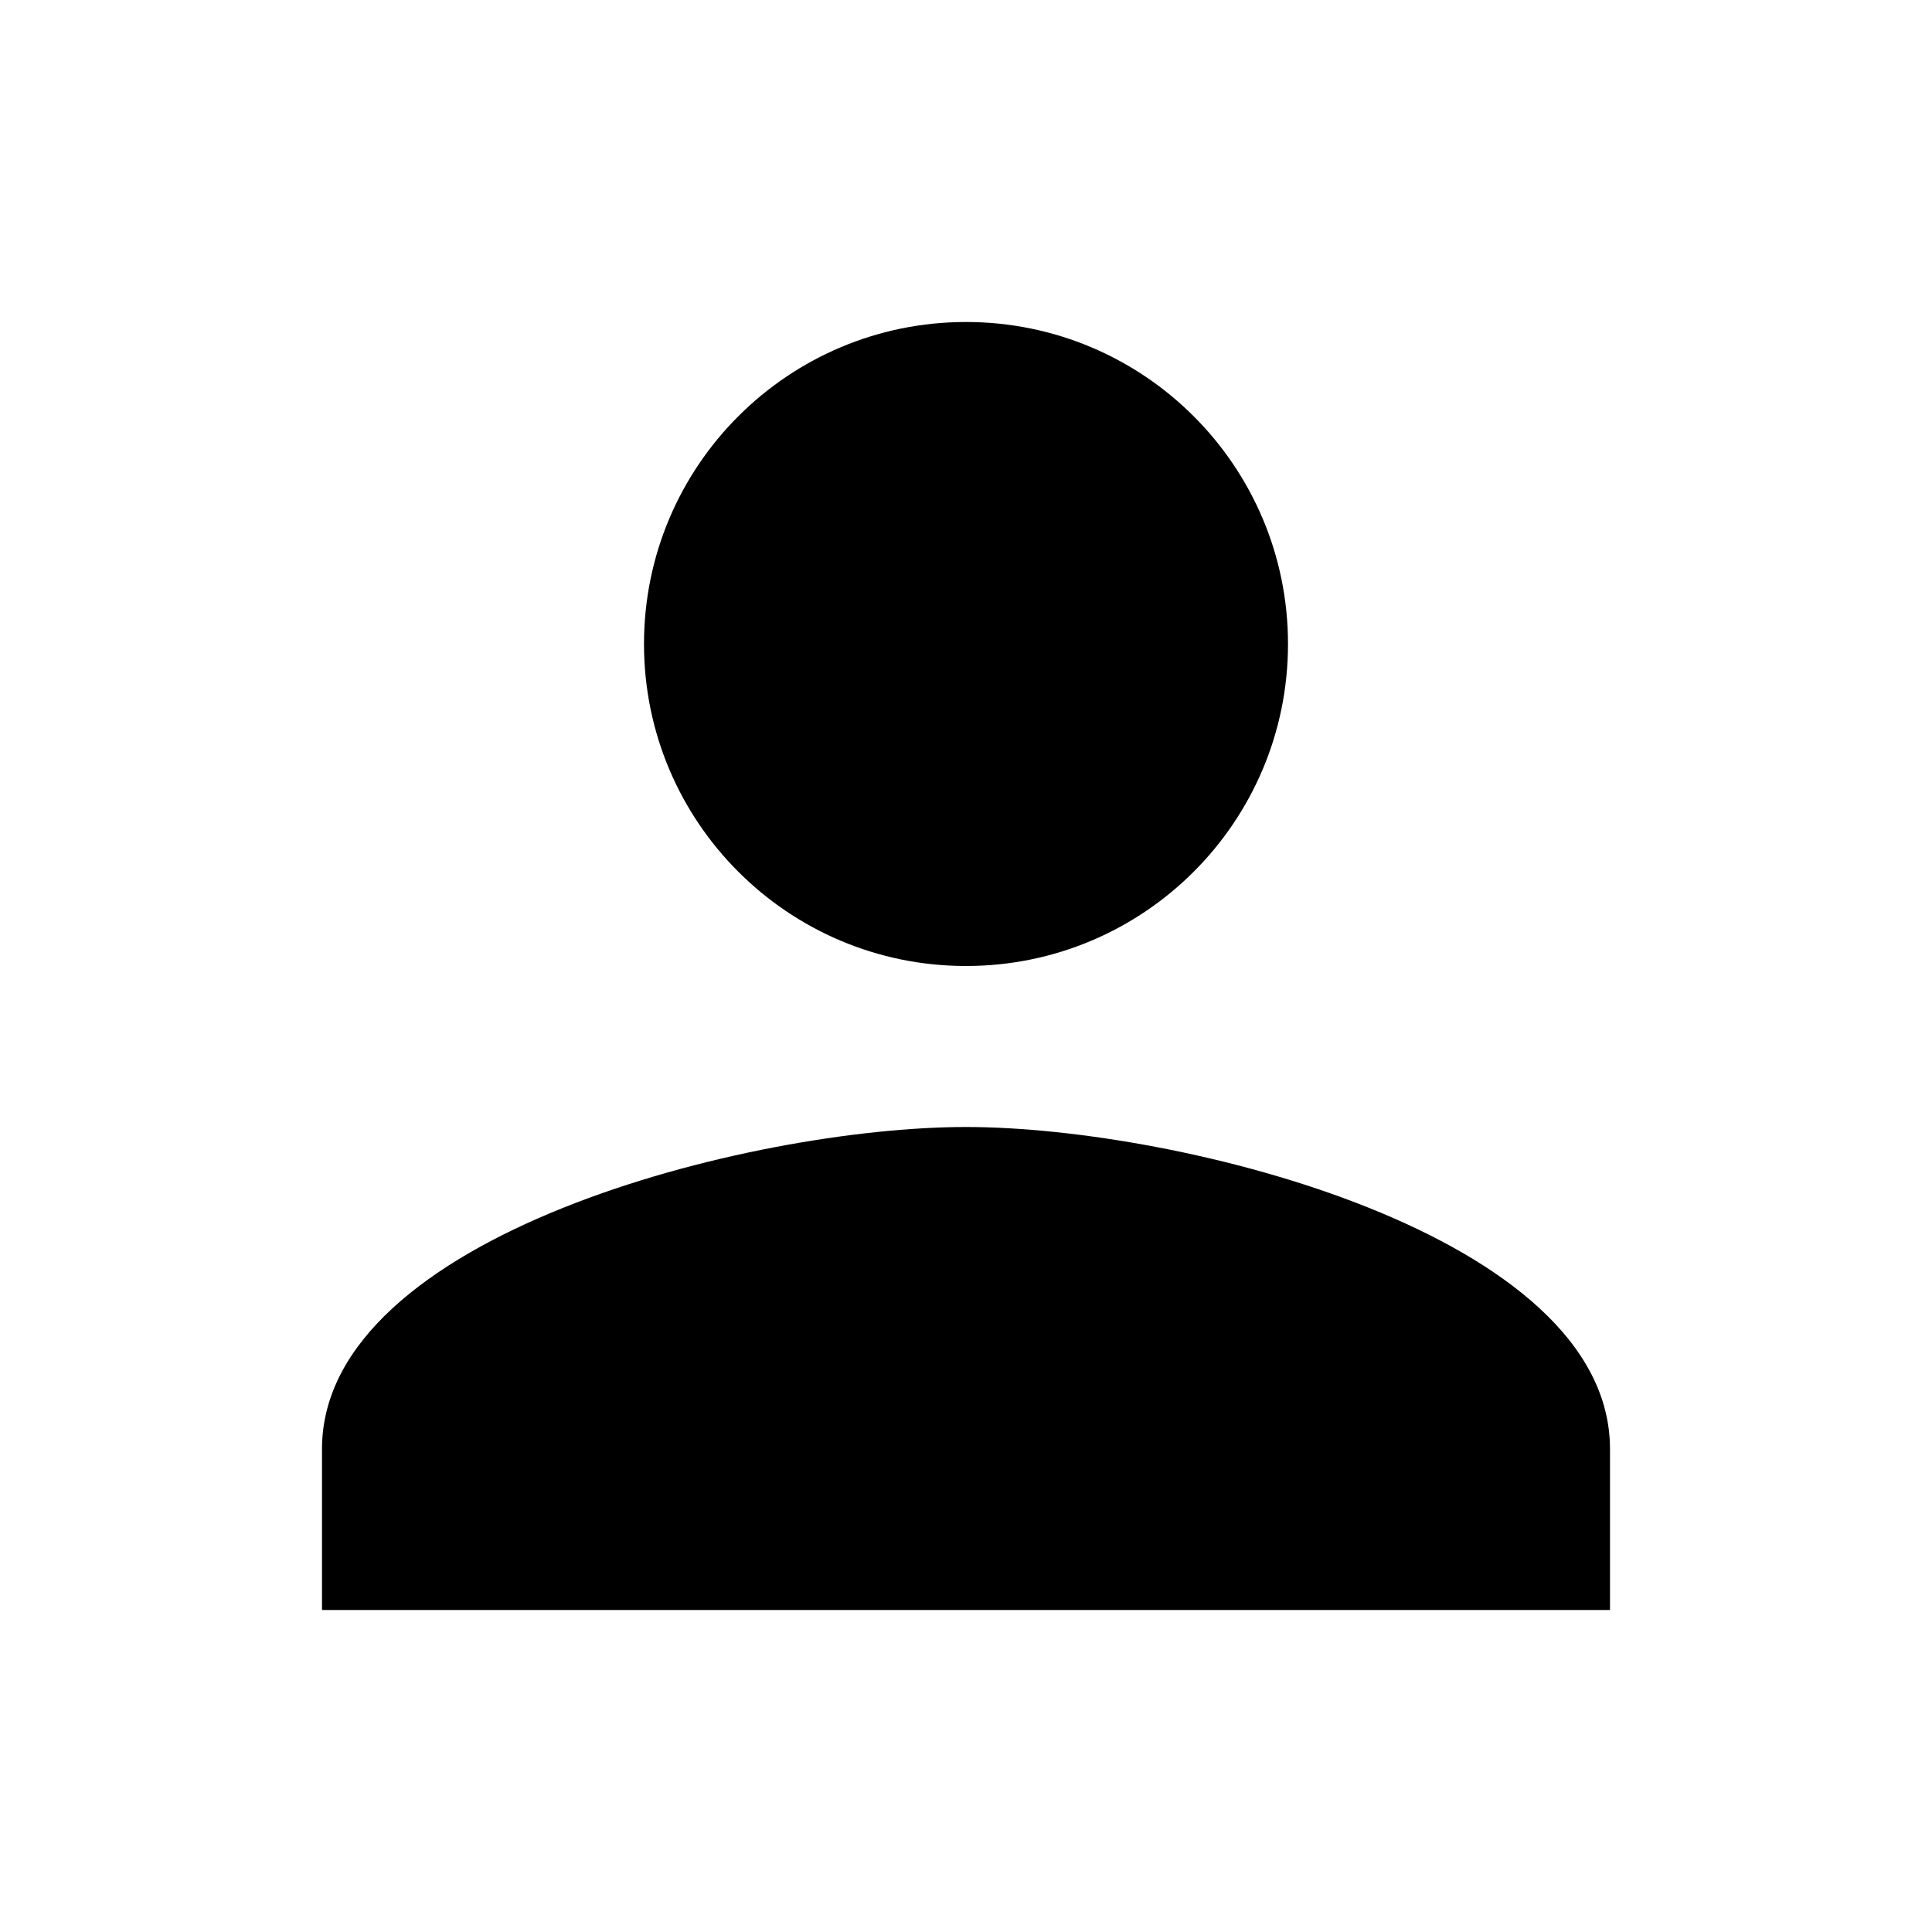
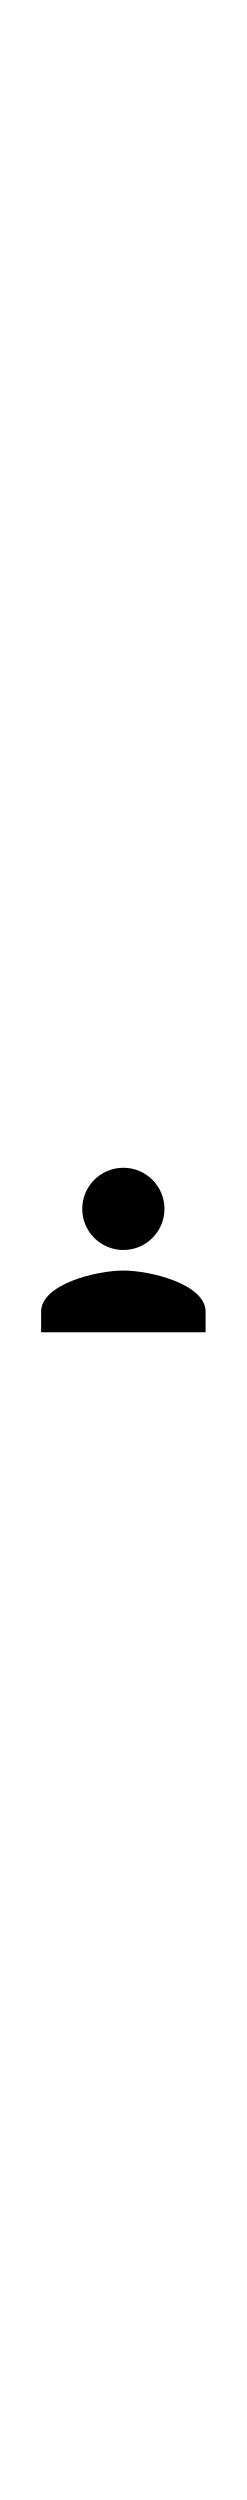
- <svg xmlns="http://www.w3.org/2000/svg" height="24px" viewBox="0 0 24 24" width="24px" fill="#000000">
+ <svg xmlns="http://www.w3.org/2000/svg" height="304px" viewBox="0 0 24 24" width="30px" fill="#000000">
  <path d="M0 0h24v24H0z" fill="none" />
  <path d="M12 12c2.21 0 4-1.79 4-4s-1.79-4-4-4-4 1.79-4 4 1.79 4 4 4zm0 2c-2.67 0-8 1.34-8 4v2h16v-2c0-2.66-5.33-4-8-4z" />
</svg>
